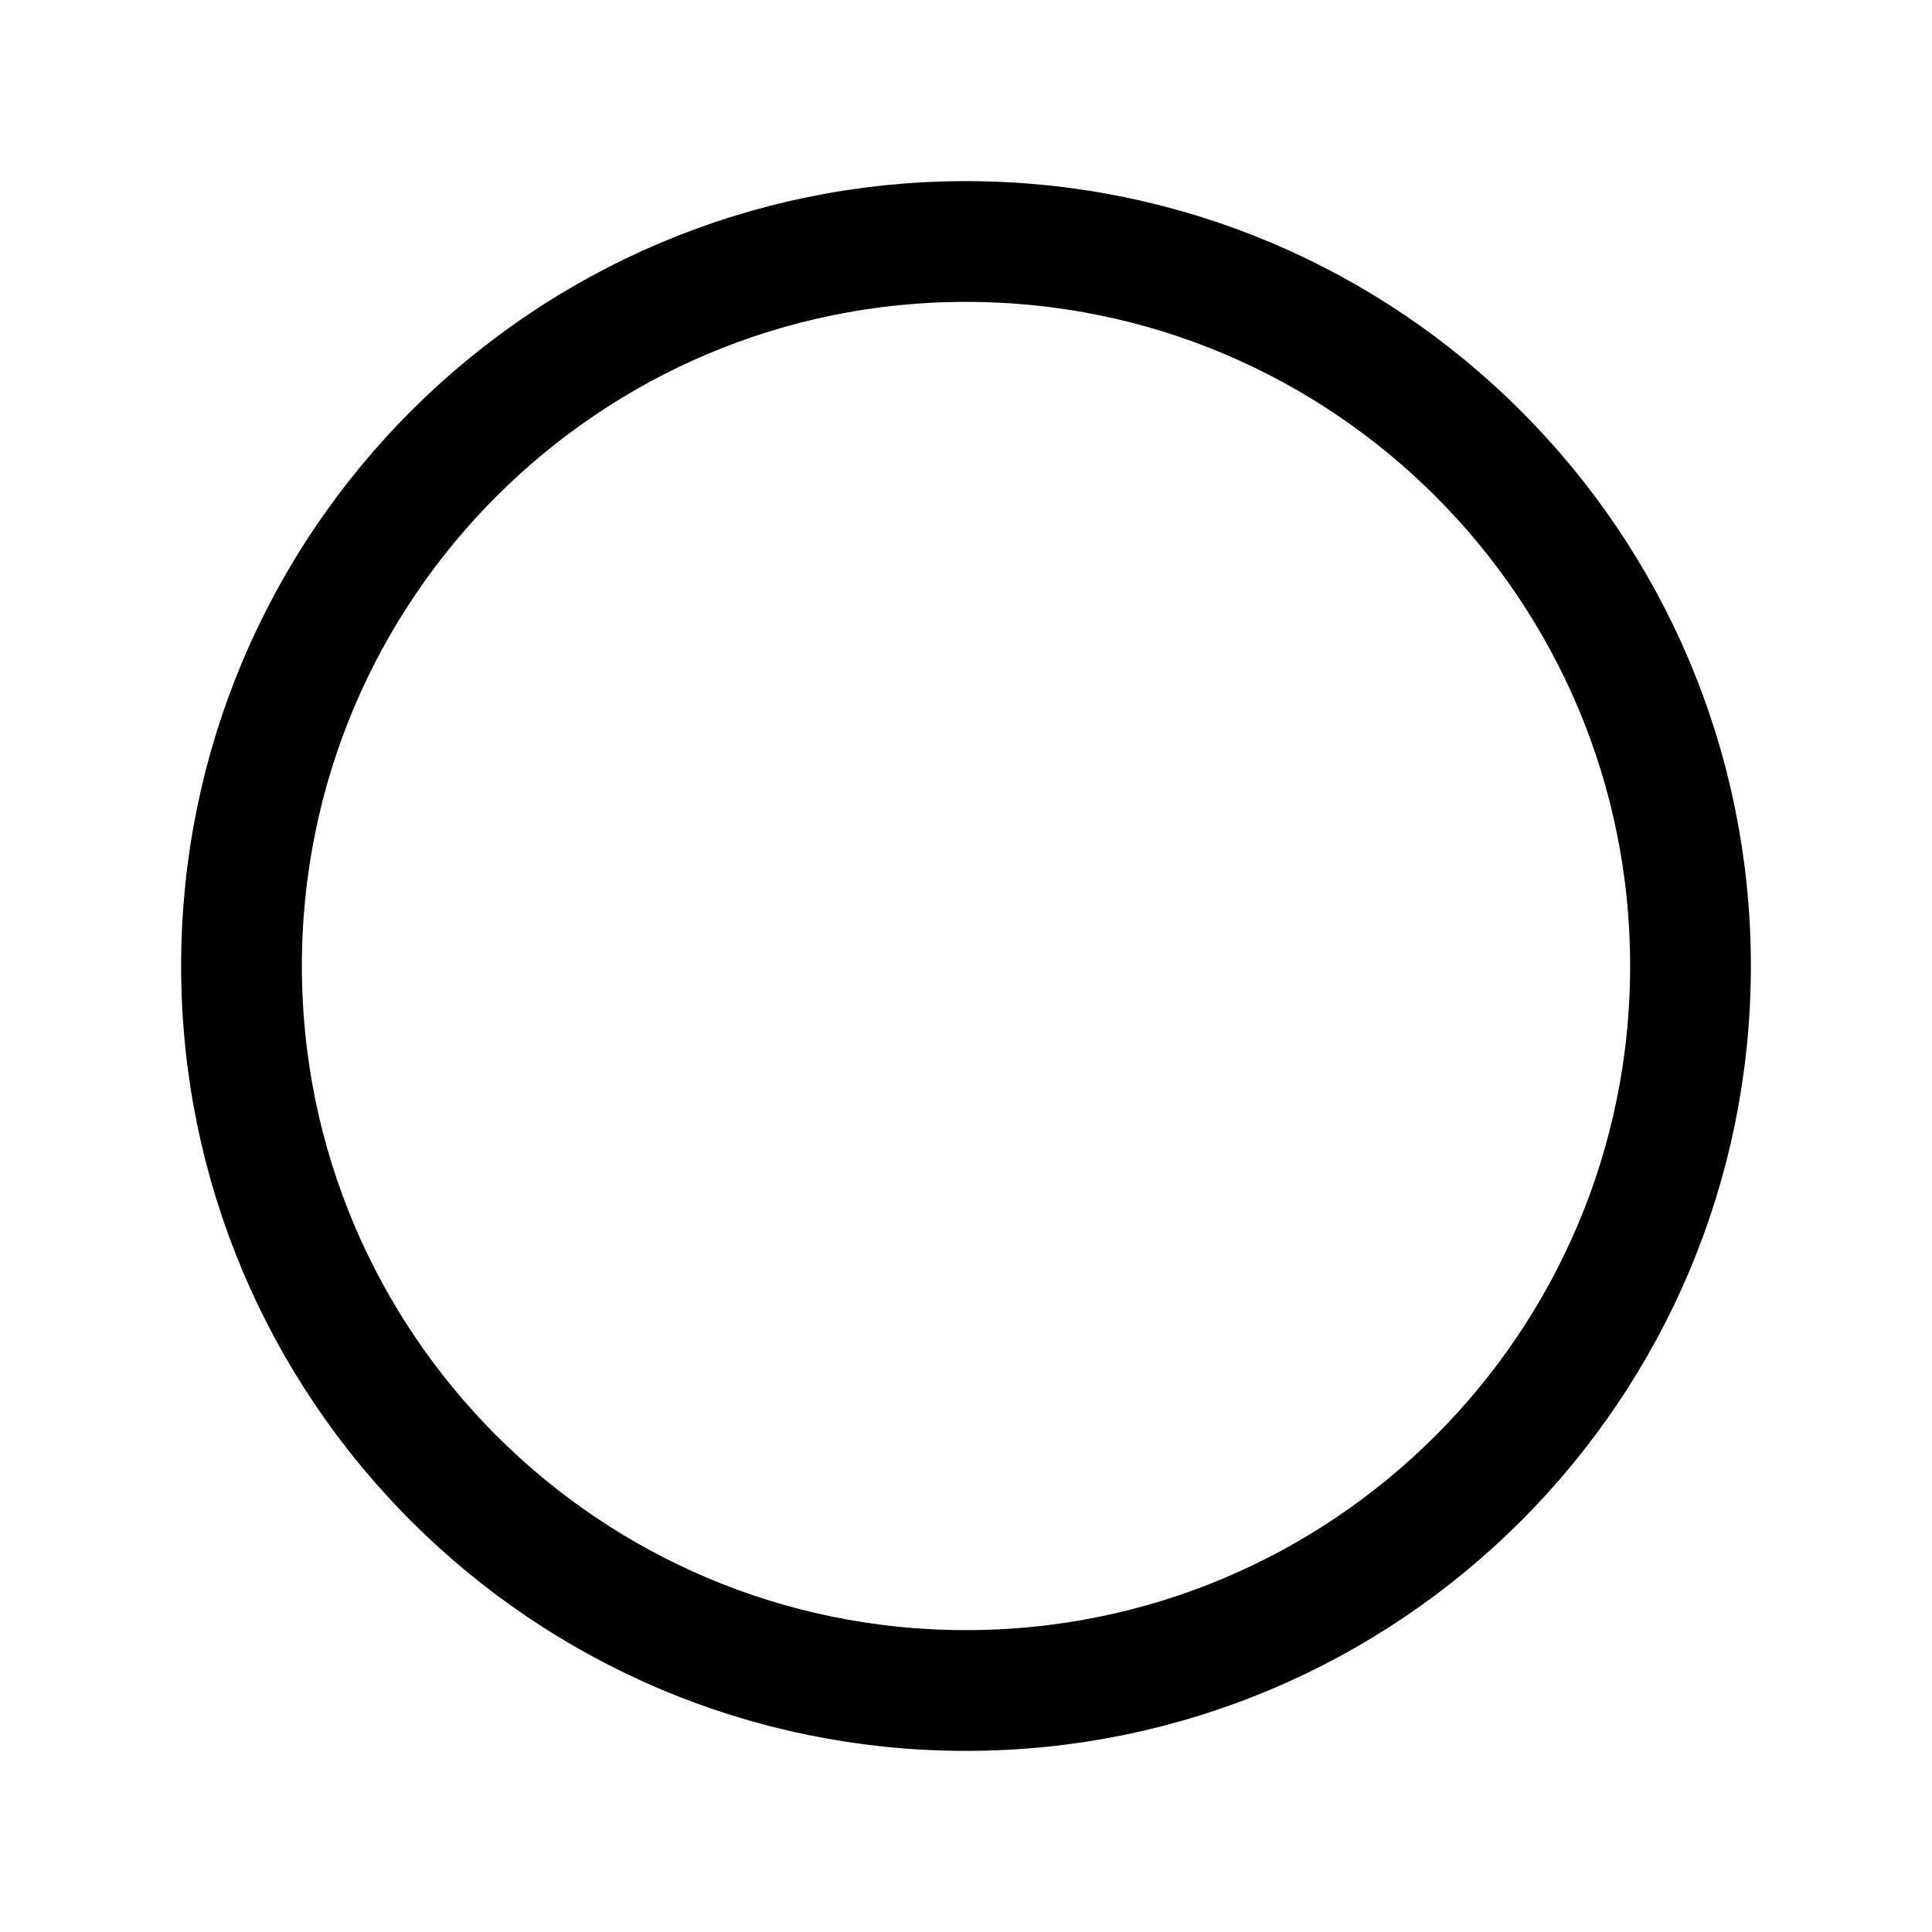
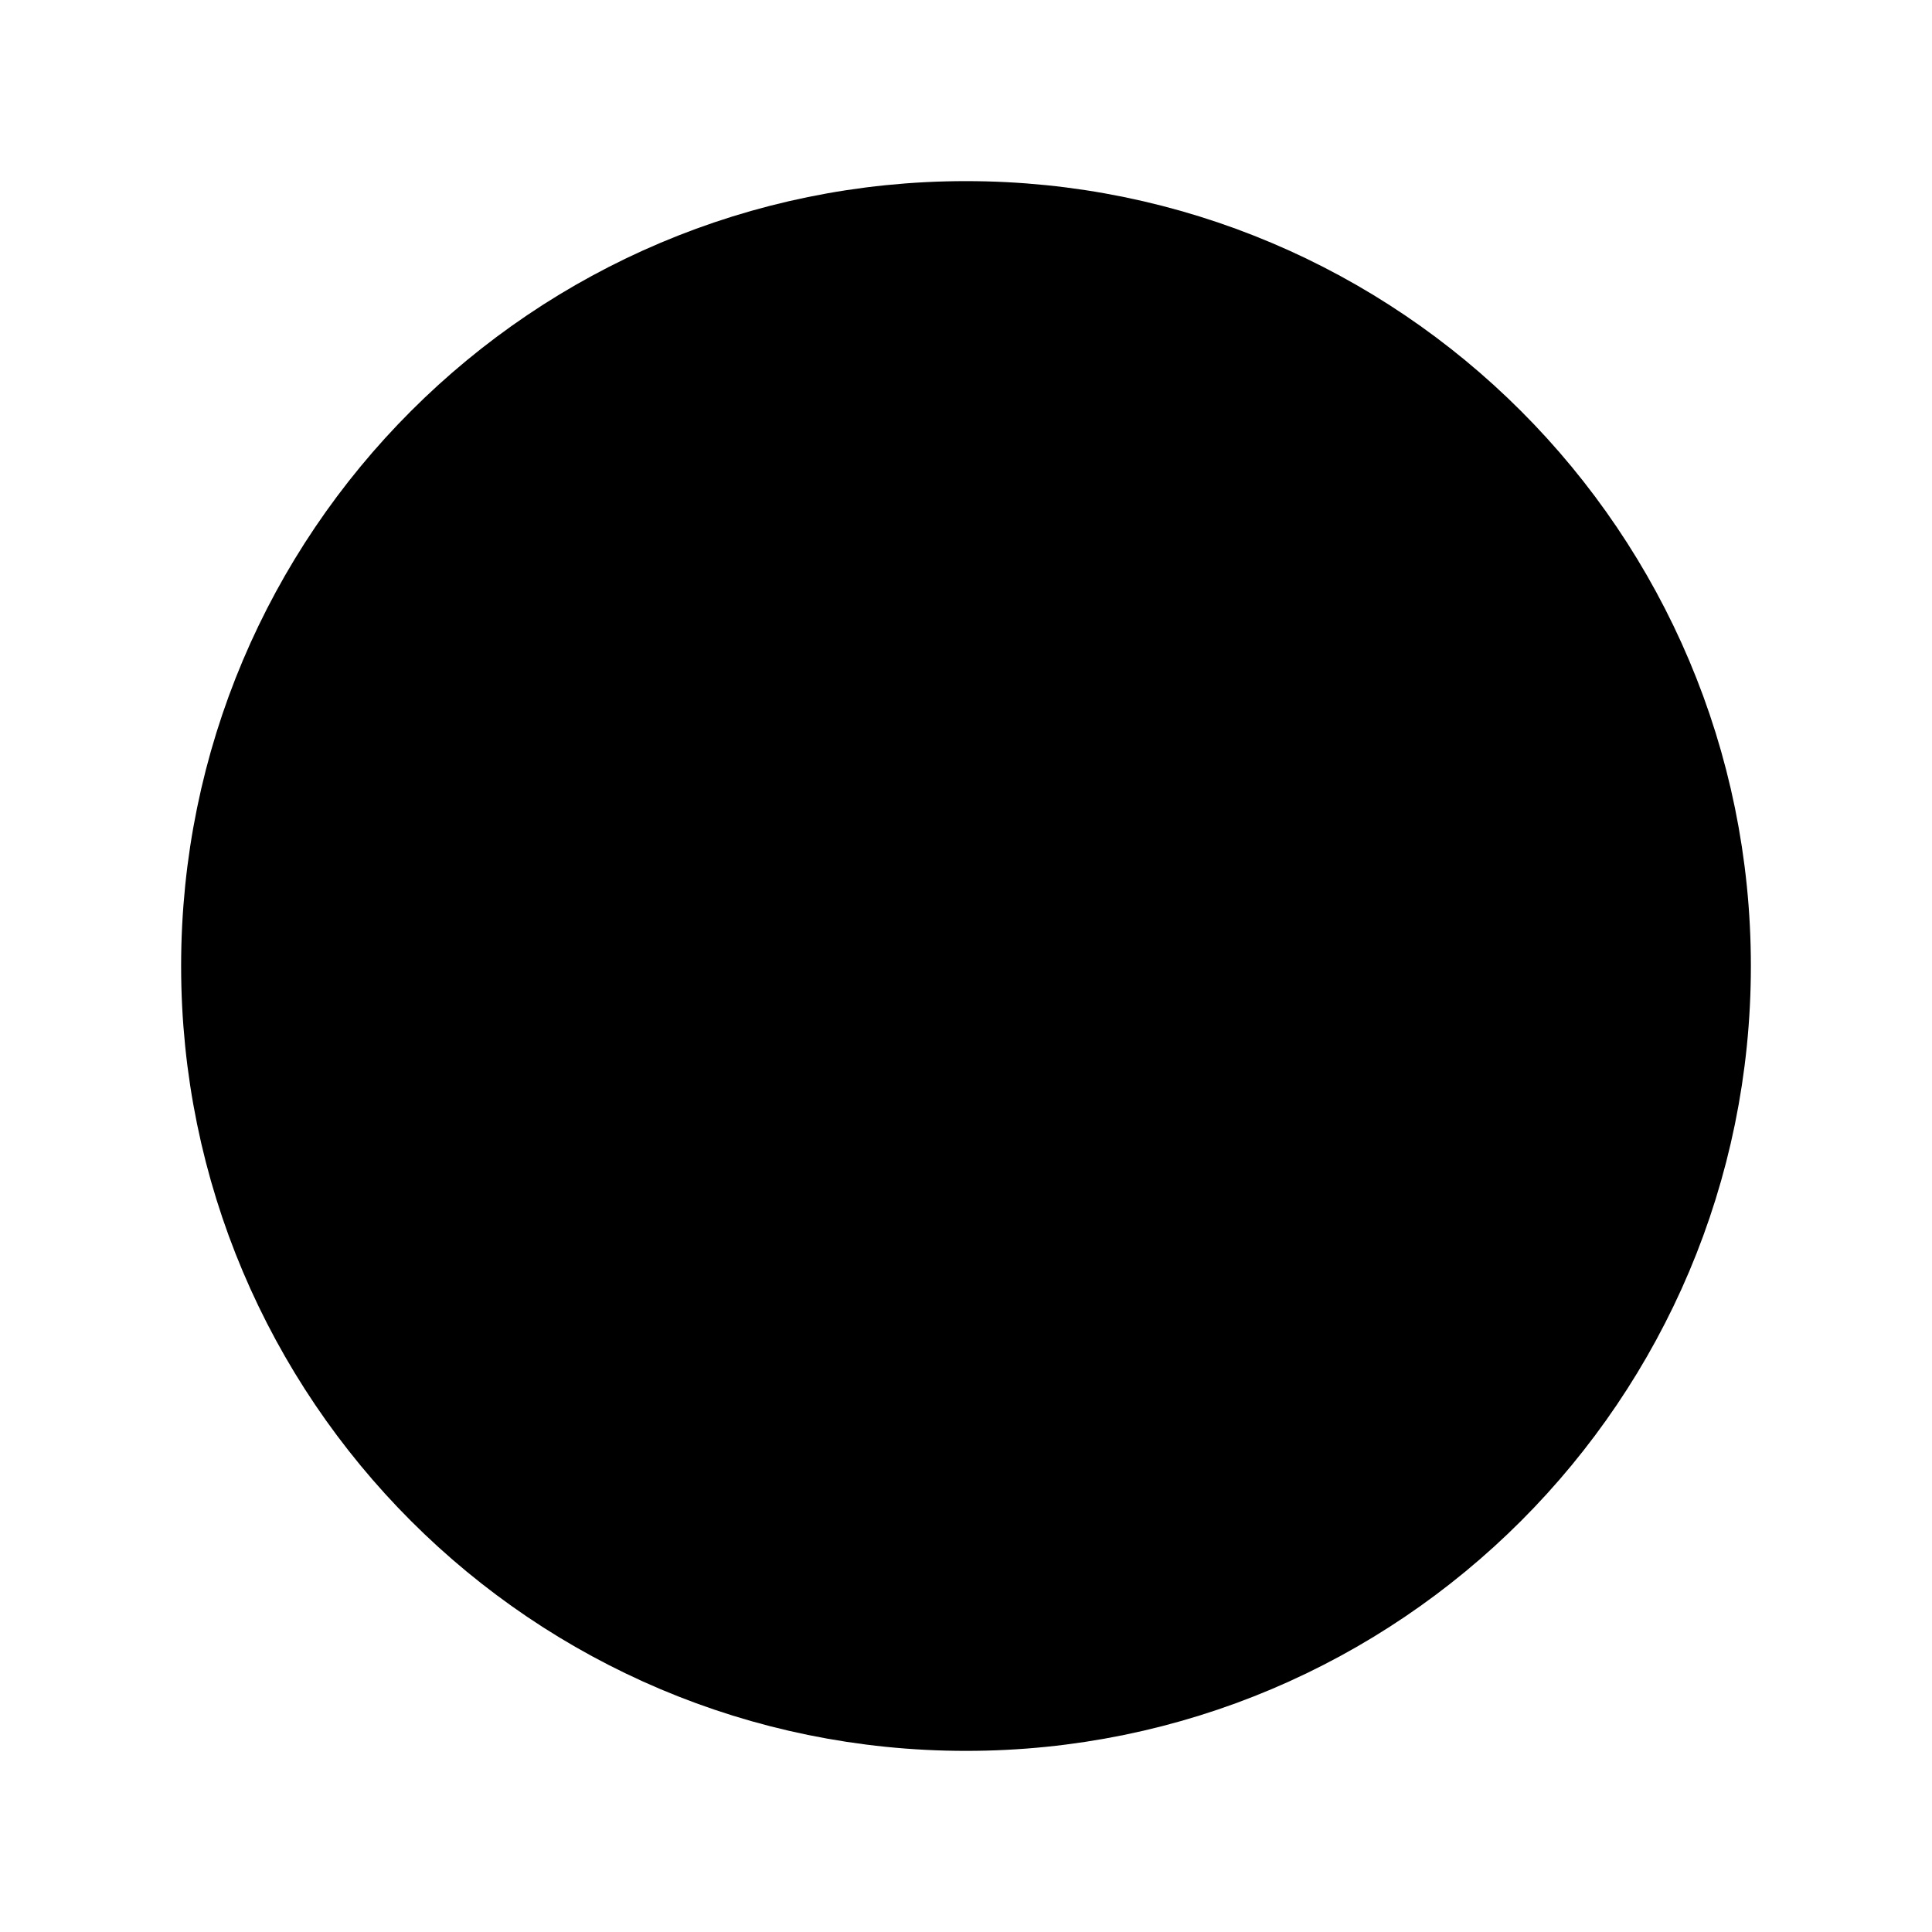
- <svg xmlns="http://www.w3.org/2000/svg" width="32" height="32" viewBox="0 0 32 32" fill="none">
+ <svg xmlns="http://www.w3.org/2000/svg" width="32" height="32" viewBox="0 0 32 32" fill="black">
  <rect width="32" height="32" fill="white" />
  <rect x="4" y="4" width="24" height="24" rx="12" stroke="black" stroke-width="2" />
  <path d="M13.289 18.775L21.764 10.3C21.963 10.1 22.197 10 22.463 10C22.73 10 22.963 10.1 23.163 10.3C23.363 10.5 23.463 10.738 23.463 11.013C23.463 11.288 23.363 11.526 23.163 11.725L13.989 20.925C13.789 21.125 13.555 21.225 13.289 21.225C13.022 21.225 12.789 21.125 12.588 20.925L8.288 16.625C8.088 16.425 7.992 16.188 8 15.913C8.008 15.638 8.113 15.401 8.313 15.2C8.514 14.999 8.752 14.899 9.026 14.9C9.301 14.901 9.538 15.001 9.738 15.2L13.289 18.775Z" />
</svg>
